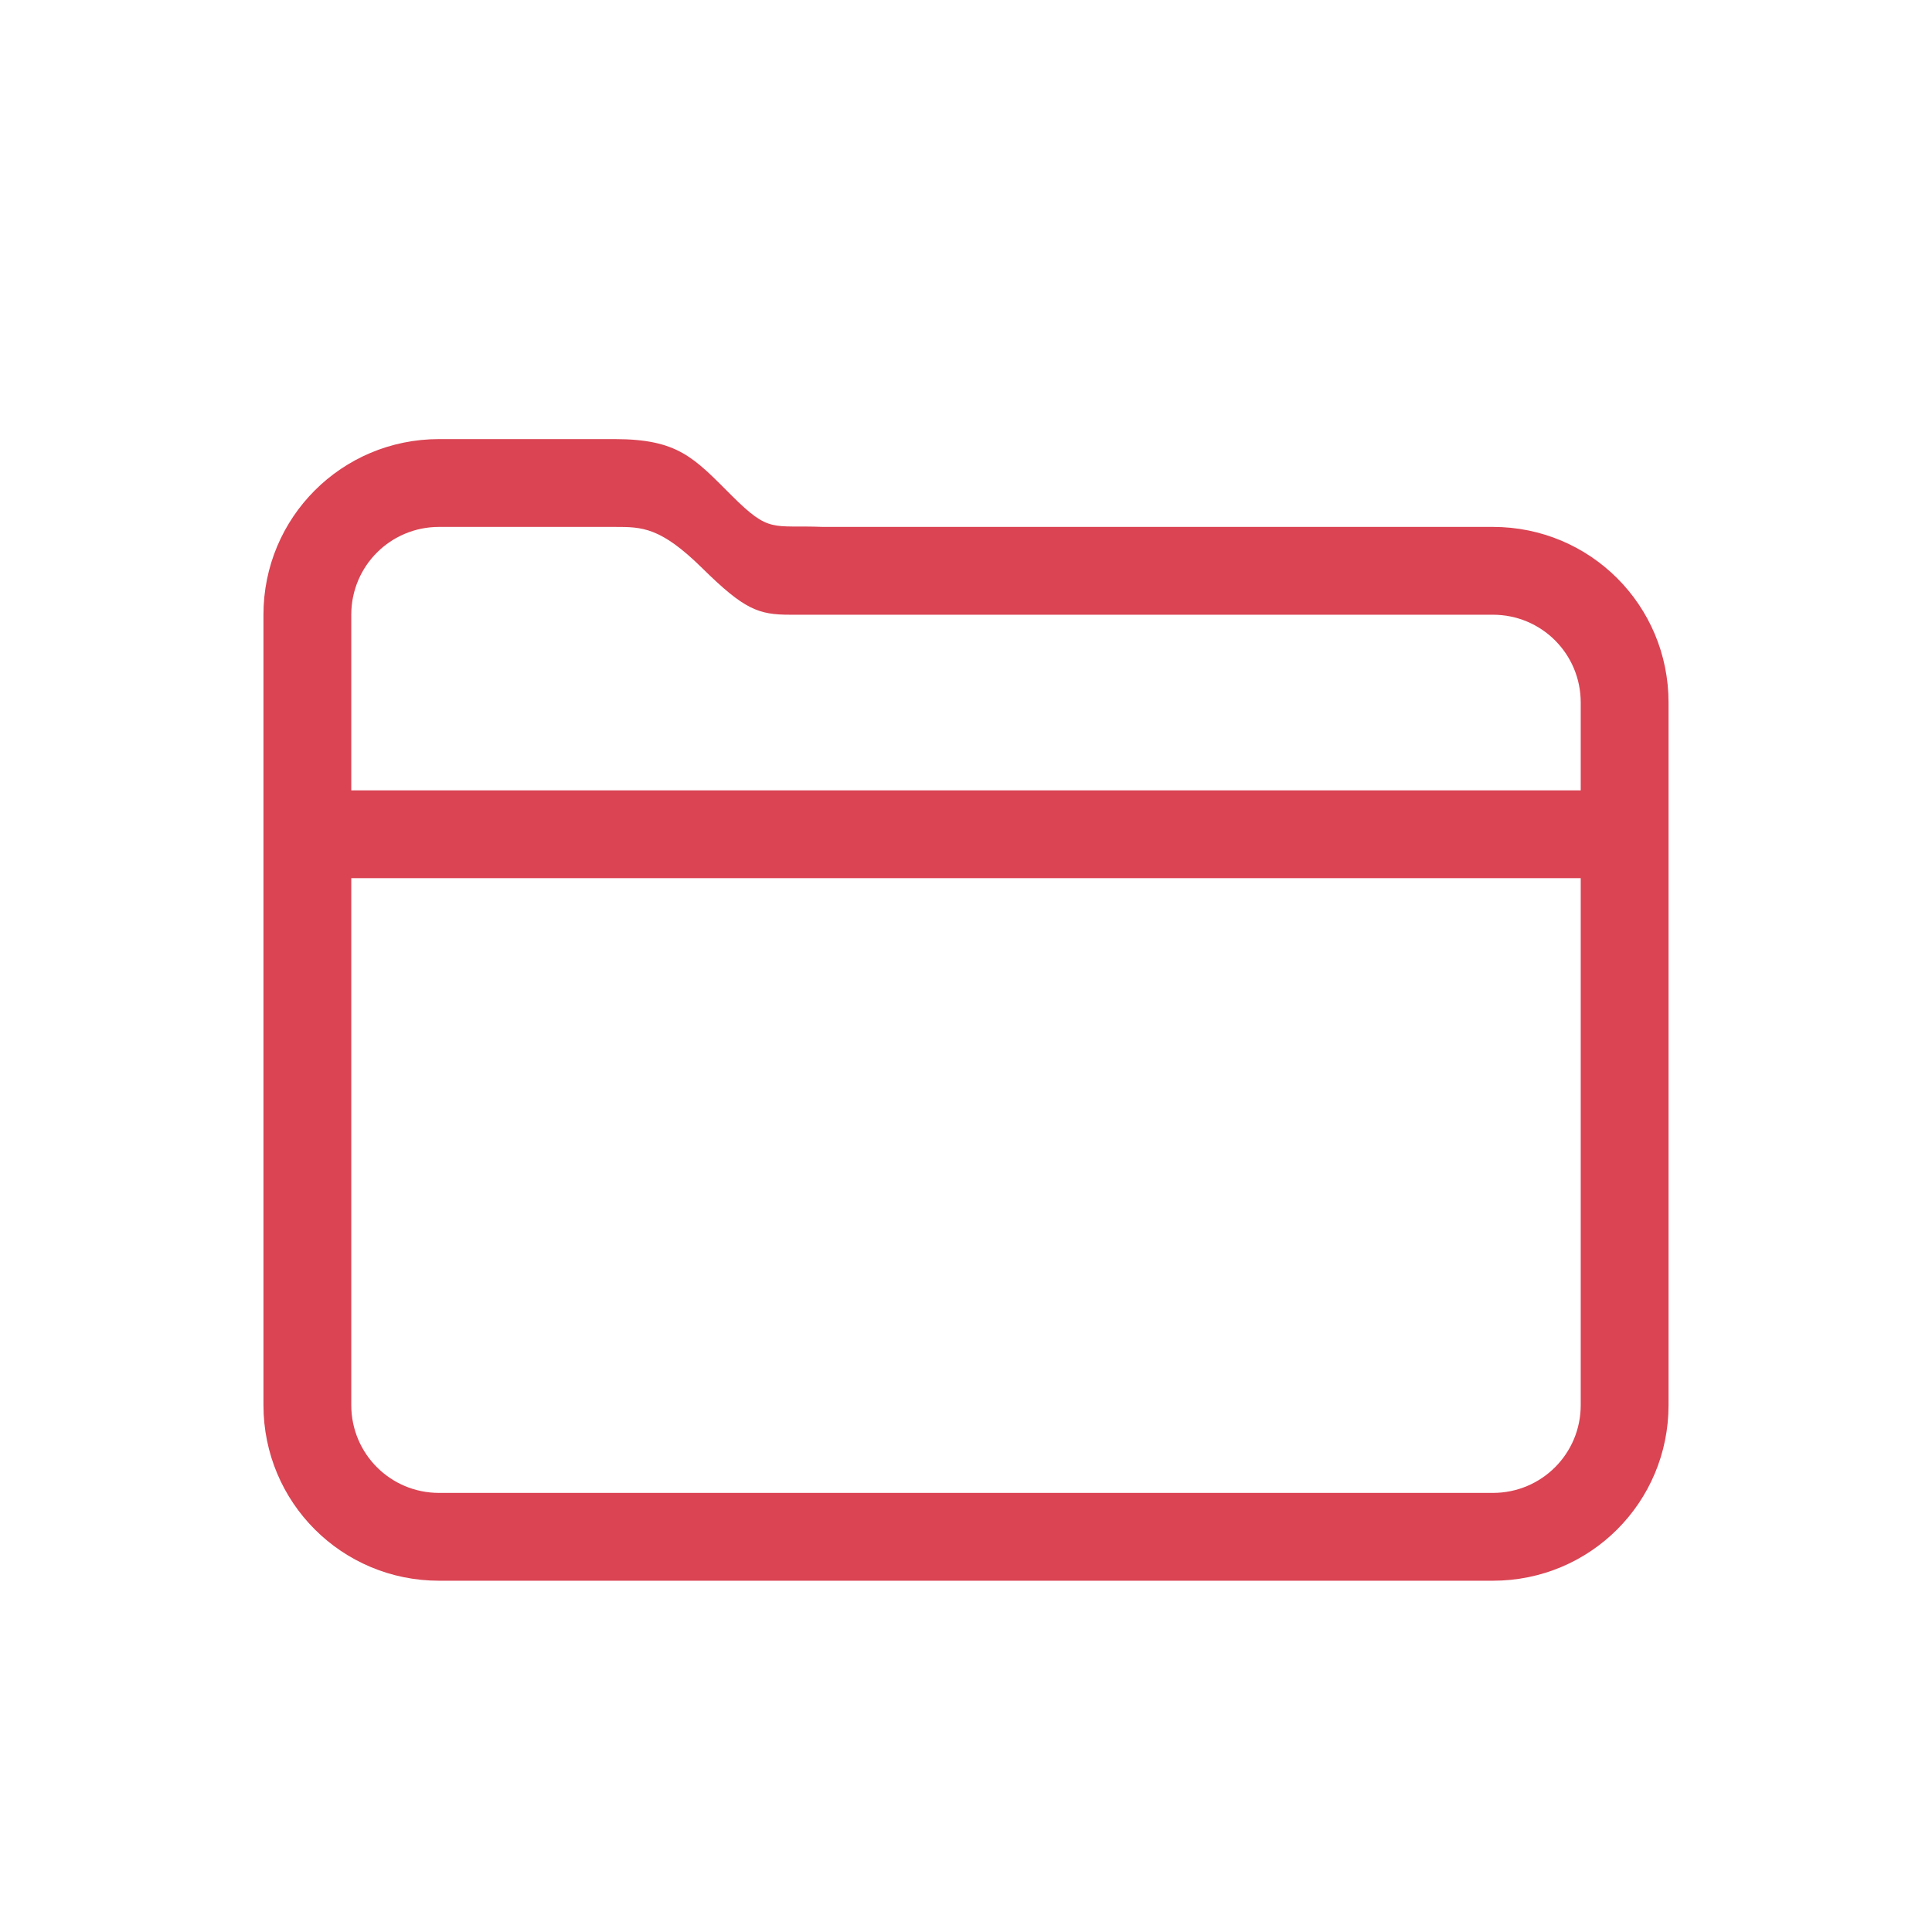
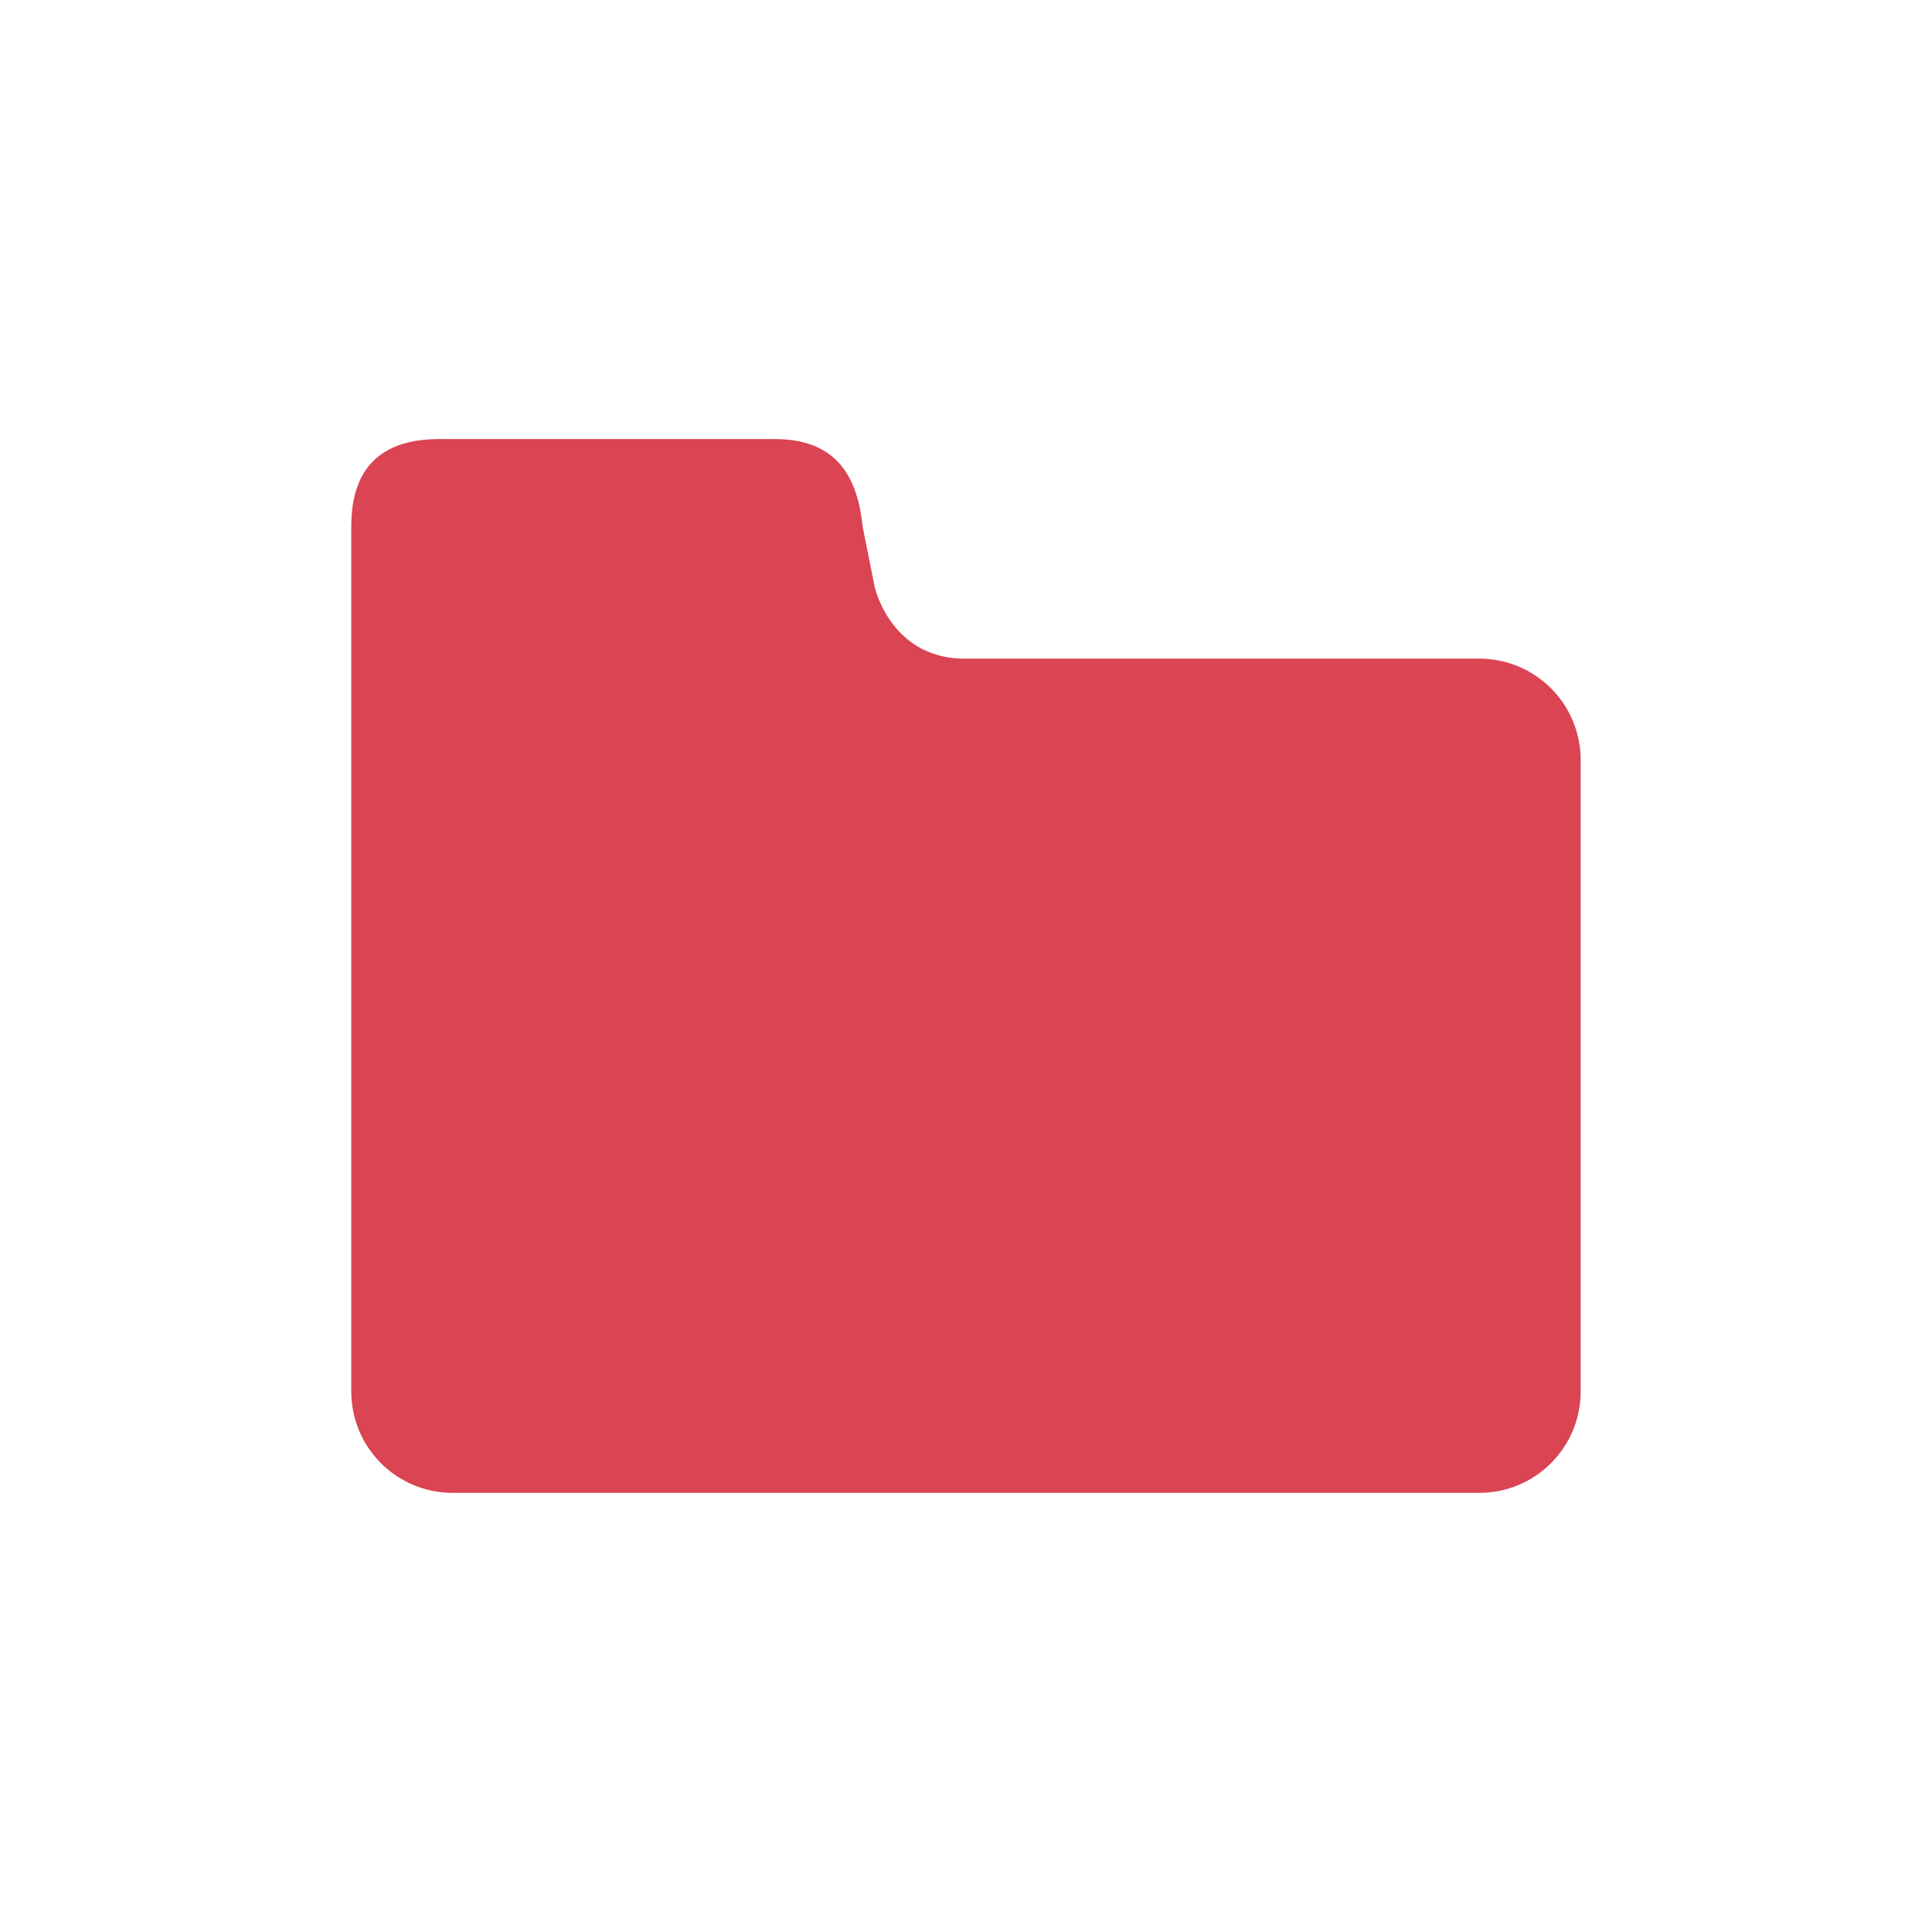
- <svg xmlns="http://www.w3.org/2000/svg" width="22" height="22" version="1.1">
-   <defs>
-     <style id="current-color-scheme" type="text/css">.ColorScheme-Text { color:#da4453; }</style>
+ <svg xmlns="http://www.w3.org/2000/svg" width="22" height="22" viewBox="0 0 5.821 5.821" version="1.1" id="svg5">
+   <defs id="defs2">
+     <style id="current-color-scheme" type="text/css">
+         .ColorScheme-Text { color:#da4453; }
+     </style>
  </defs>
-   <path class="ColorScheme-Text" d="m5 5c-1.108 0-2 0.892-2 2v9c0 1.108 0.892 2 2 2h12c1.108 0 2-0.892 2-2v-8c0-1.108-0.892-2-2-2h-7.629c-0.58-0.023-0.605 0.077-1.039-0.357-0.434-0.434-0.613-0.642-1.332-0.643zm0 1h2c0.311-1.7e-6 0.52 1.383e-4 0.998 0.471 0.479 0.472 0.639 0.529 1 0.529h8.002c0.554 0 1 0.446 1 1v1h-14v-2c0-0.554 0.446-1 1-1zm-1 4h14v6c0 0.554-0.446 1-1 1h-12c-0.554 0-1-0.446-1-1z" fill="currentColor" />
+   <path id="rect1118" style="fill:currentColor;stroke-width:1" class="ColorScheme-Text" d="M 5,5 C 4.129,5 4,5.575 4,6 V 8.656 9.711 15.844 C 4,16.484 4.516,17 5.156,17 h 11.688 C 17.484,17 18,16.484 18,15.844 V 8.656 C 18,8.016 17.484,7.5 16.844,7.5 H 10.941 C 10.136,7.471 9.961,6.686 9.961,6.686 L 9.824,6 C 9.767,5.451 9.545,5 8.824,5 Z" transform="scale(0.2645833)" />
</svg>
